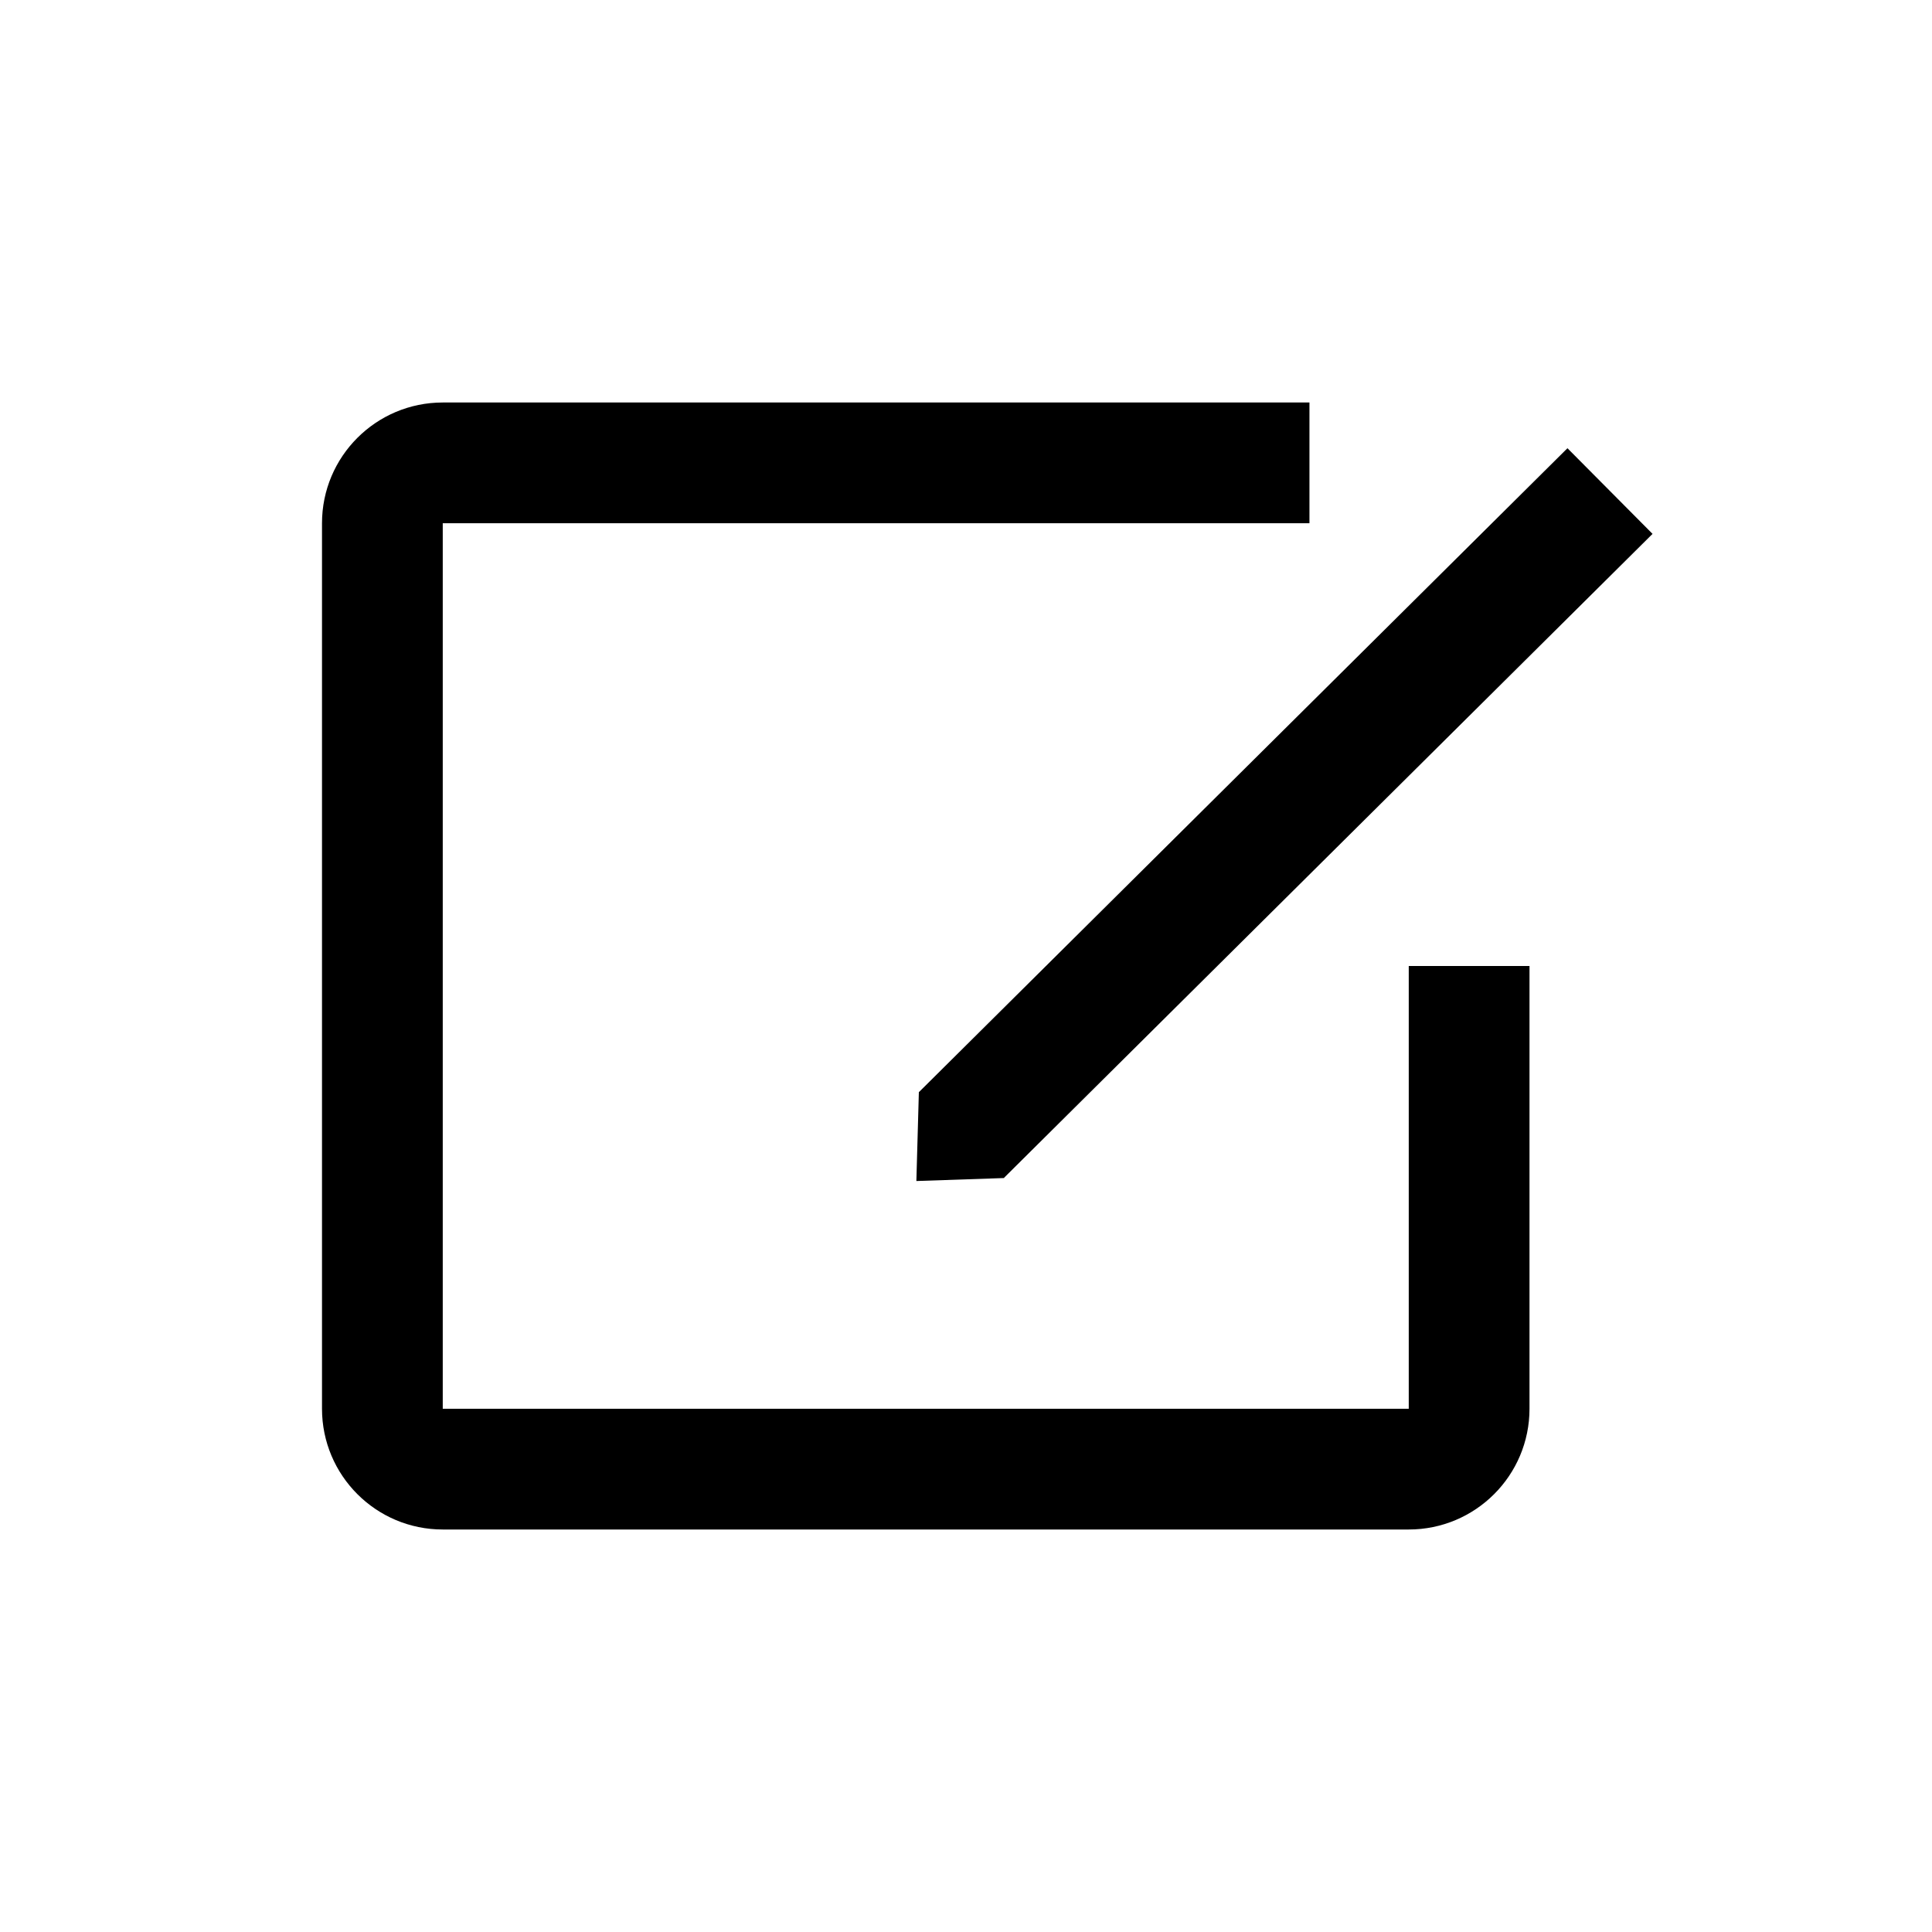
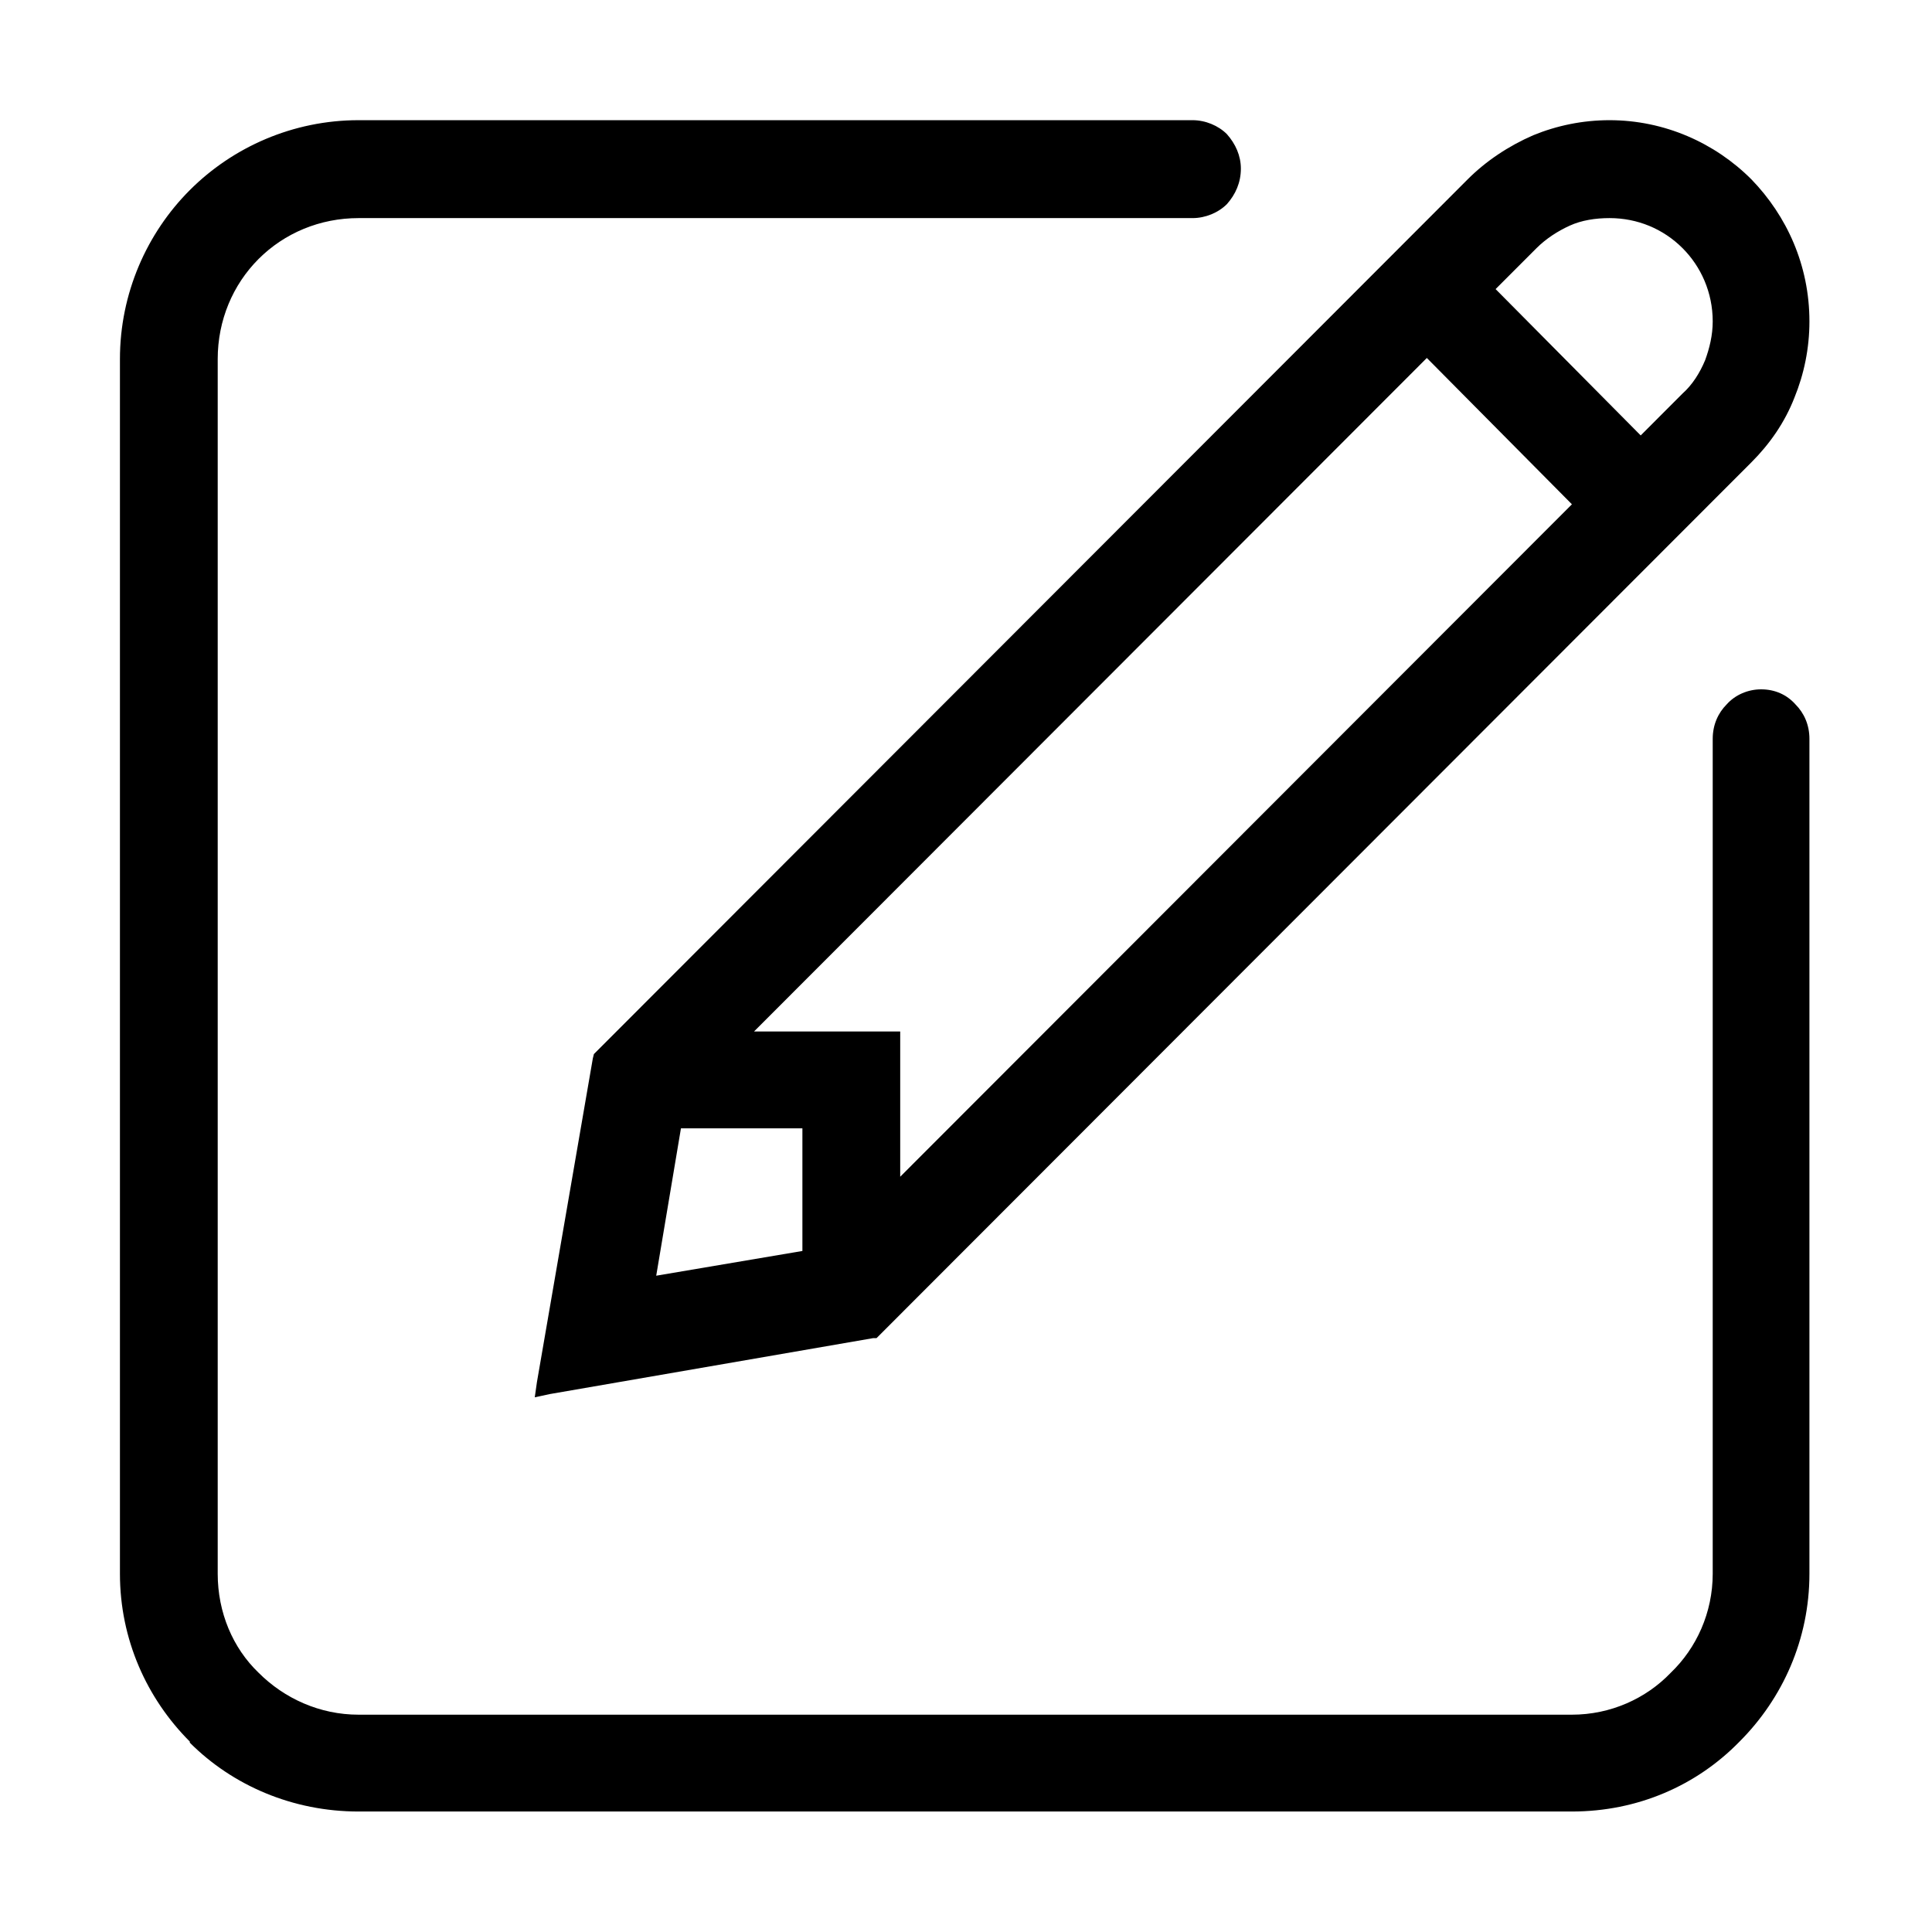
- <svg xmlns="http://www.w3.org/2000/svg" t="1630228481301" class="icon" viewBox="0 0 1024 1024" version="1.1" p-id="11360" data-spm-anchor-id="a313x.7781069.0.i1" width="500" height="500">
-   <path d="M694.037 213.333v64H234.667v469.333h512V512h64v234.667a64 64 0 0 1-64 64H234.667a64 64 0 0 1-64-64V277.333a64 64 0 0 1 64-64h459.371z m136.747 24.235l45.099 45.397-343.723 341.291 0.128 0.128-46.592 1.579 1.323-47.275 0.085 0.107 343.68-341.227z" p-id="11361" />
+ <svg xmlns="http://www.w3.org/2000/svg" t="1631518894233" class="icon" viewBox="0 0 1024 1024" version="1.1" p-id="4566" width="200" height="200">
+   <defs>
+     <style type="text/css" />
+   </defs>
+   <path d="M915.166 373.347c4.556-5.126 11.391-7.983 18.245-7.983 7.395 0 13.669 2.857 18.226 7.983l0 0c4.559 4.566 7.396 10.841 7.396 18.255L959.033 834.12c0 34.772-14.23 66.145-37.031 88.947-22.781 23.384-54.117 37.072-88.852 37.072l0 0L190.032 960.14l0 0c-34.753 0-66.648-13.689-89.431-36.49l0-0.581c-22.802-22.801-37.031-54.174-37.031-88.947l0 0L63.569 190.297l0 0c0-34.782 14.229-66.715 37.031-89.527 22.783-22.812 54.678-37.07 89.431-37.07l0 0 442.036 0 0 0c6.834 0 13.67 2.849 18.227 7.414l0 0c4.556 5.135 7.393 11.402 7.393 18.246 0 7.414-2.837 13.689-7.393 18.824l0 0c-4.556 4.558-11.393 7.415-18.227 7.415l0 0L190.032 115.598l0 0c-20.505 0-39.31 7.984-52.98 21.662l0 0c-13.668 13.689-21.662 32.514-21.662 53.037l0 643.823c0 20.524 7.994 39.347 21.662 52.459 13.669 13.687 32.475 22.24 52.98 22.24l643.117 0c20.505 0 39.311-8.553 52.402-22.24l0 0c13.668-13.112 22.223-31.934 22.223-52.459L907.774 391.603C907.774 384.189 910.611 377.913 915.166 373.347L915.166 373.347zM425.288 598.034l-64.369 0-13.109 78.116 77.478-13.11L425.288 598.034zM833.149 267.285l-76.897-77.555L399.647 546.715l71.767 0 5.714 0 0 5.697 0 71.281L833.149 267.285zM832.011 119.585c-6.273 2.858-12.527 6.845-17.666 11.98l0 0-21.643 21.662 76.899 77.557 22.223-22.243c5.116-4.557 9.112-10.831 11.951-17.676 2.279-6.274 3.999-13.11 3.999-20.522l0 0 0 0c0-15.398-6.276-29.087-15.95-38.779l0 0c-10.253-10.271-23.94-15.967-38.749-15.967l0 0C845.68 115.598 838.266 116.738 832.011 119.585L832.011 119.585zM462.877 709.224l-171.446 29.656-7.993 1.718 1.138-7.993 29.636-171.641 0.561-2.278 1.138-1.138L777.892 95.064l0 0c9.672-9.692 21.643-17.675 34.754-23.381 12.531-5.135 26.201-7.984 40.43-7.984l0 0c29.058 0 55.836 11.981 75.201 31.363l0 0c18.804 19.395 30.756 45.623 30.756 75.28 0 14.249-2.837 27.937-7.975 40.487-5.114 13.109-13.089 24.519-22.782 34.211L465.736 708.084l-1.158 1.139L462.877 709.223z" p-id="4567" />
</svg>
